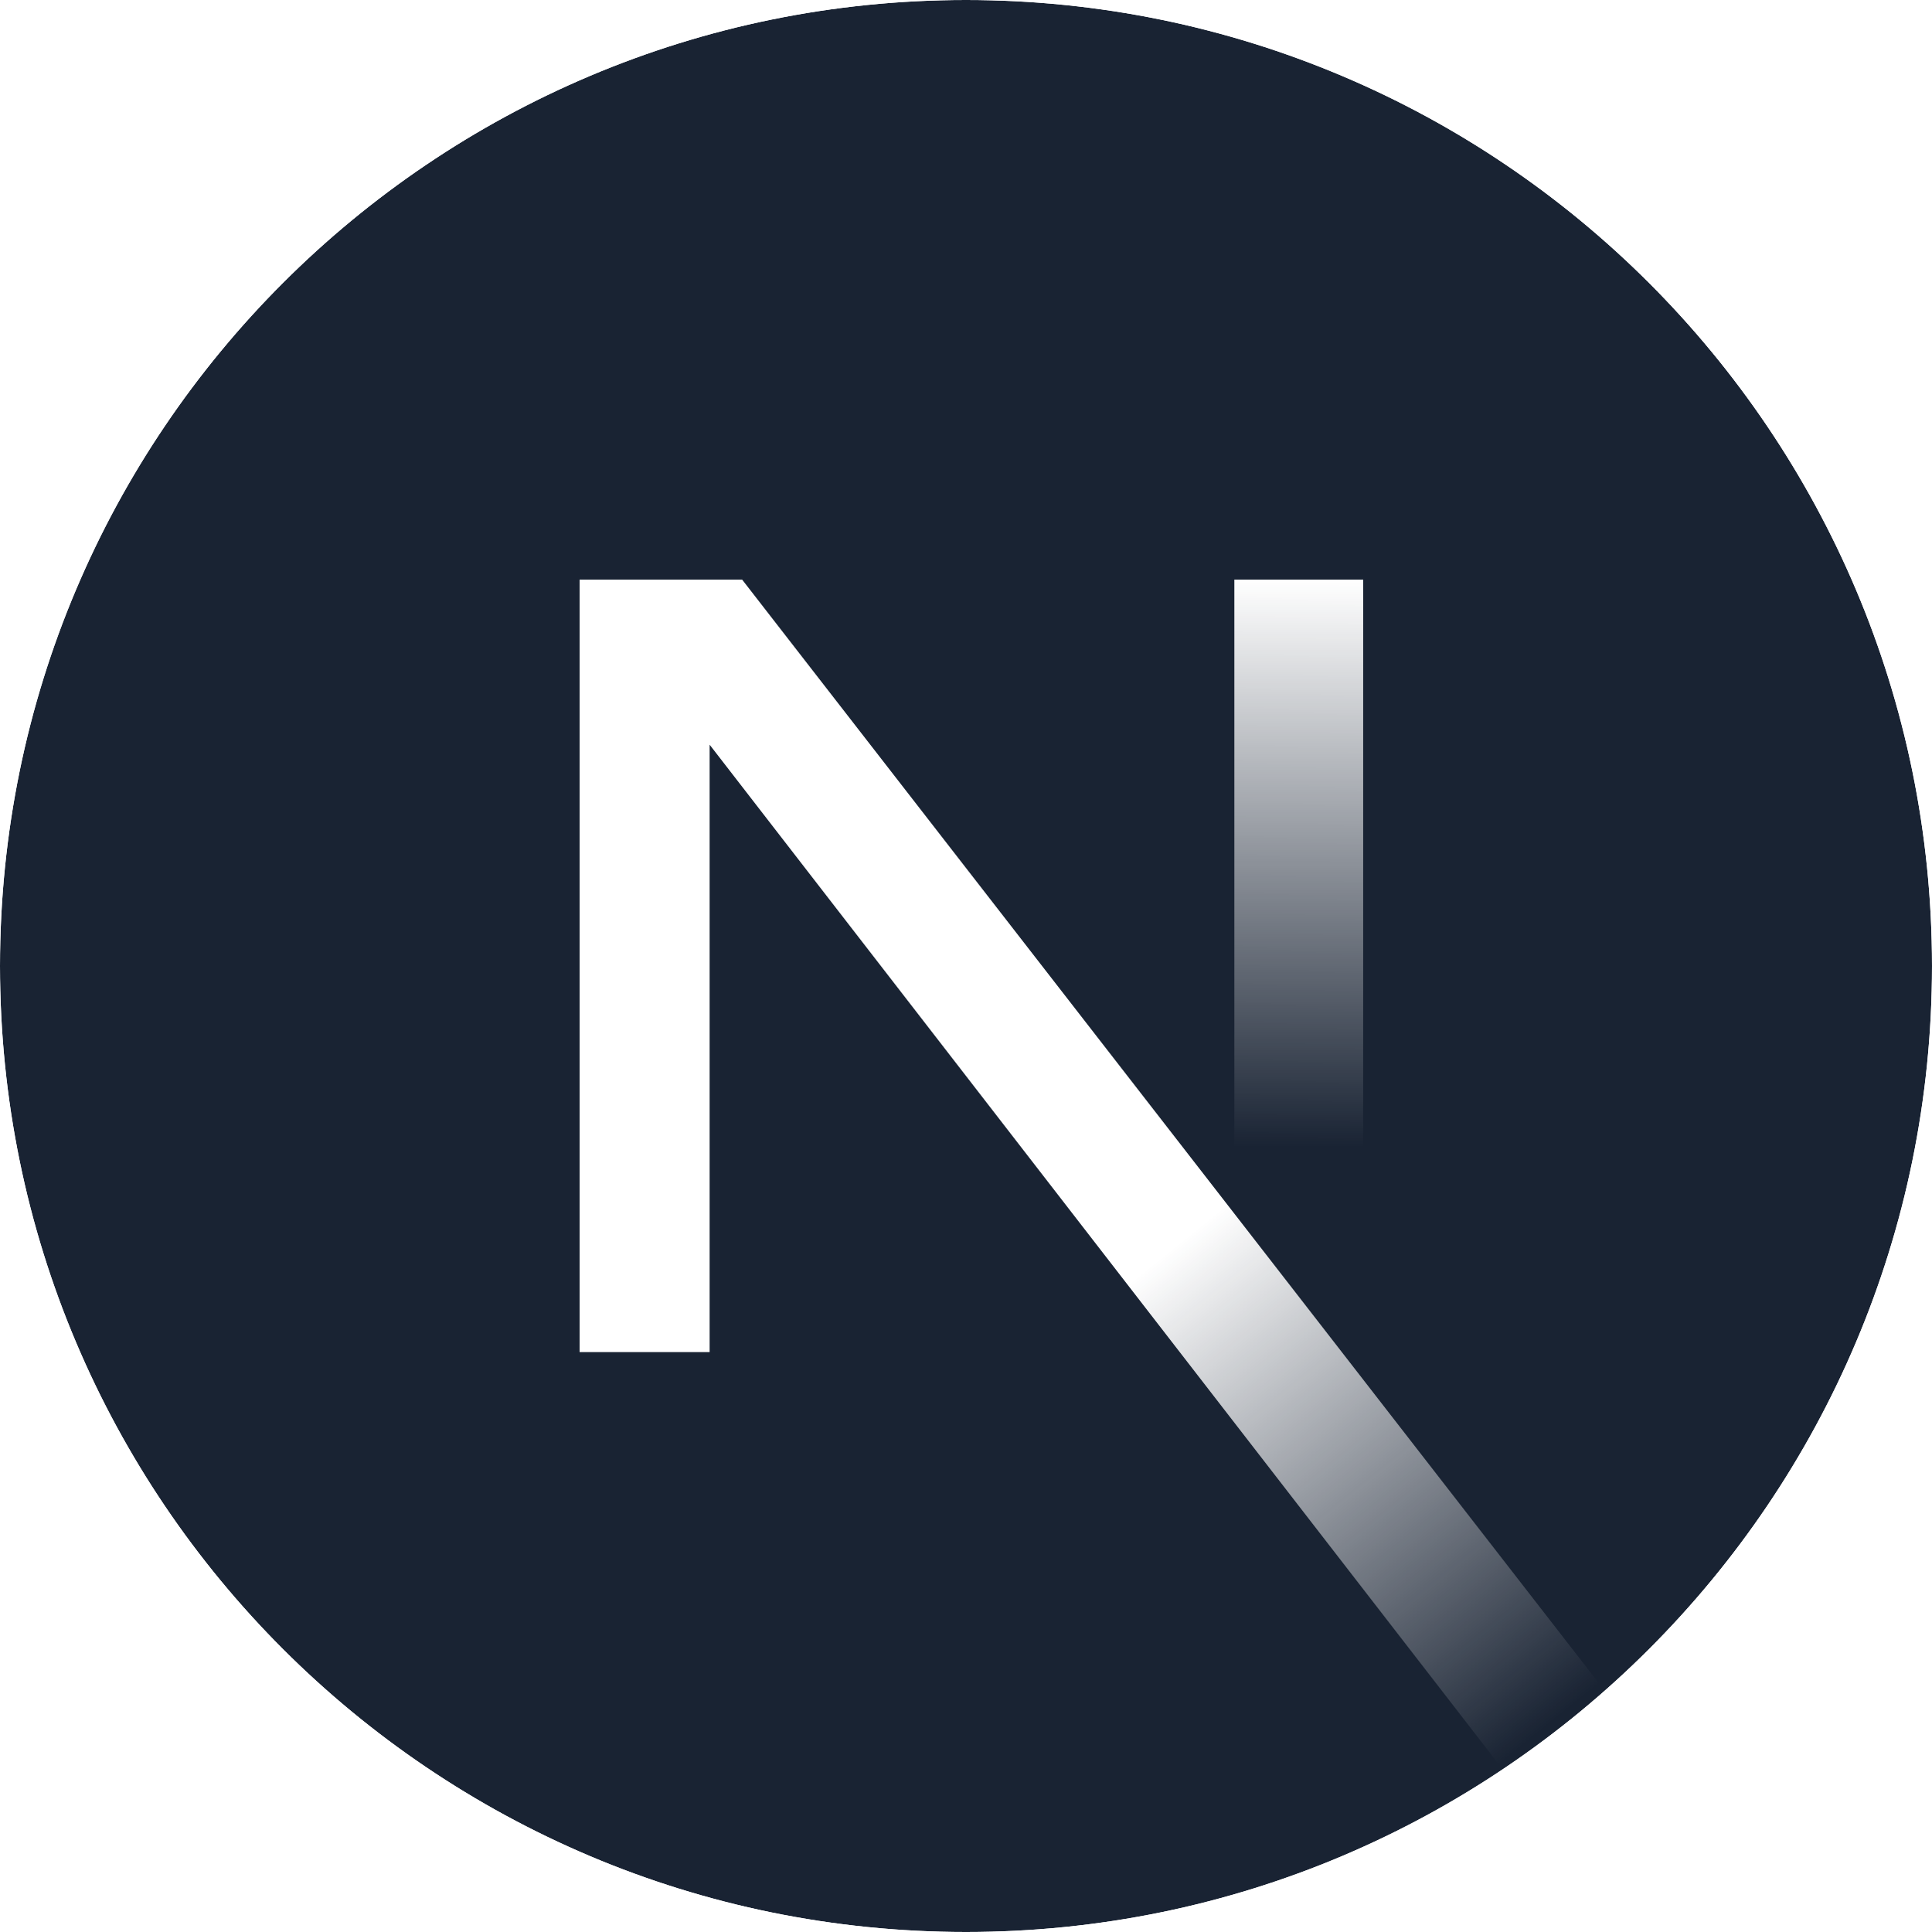
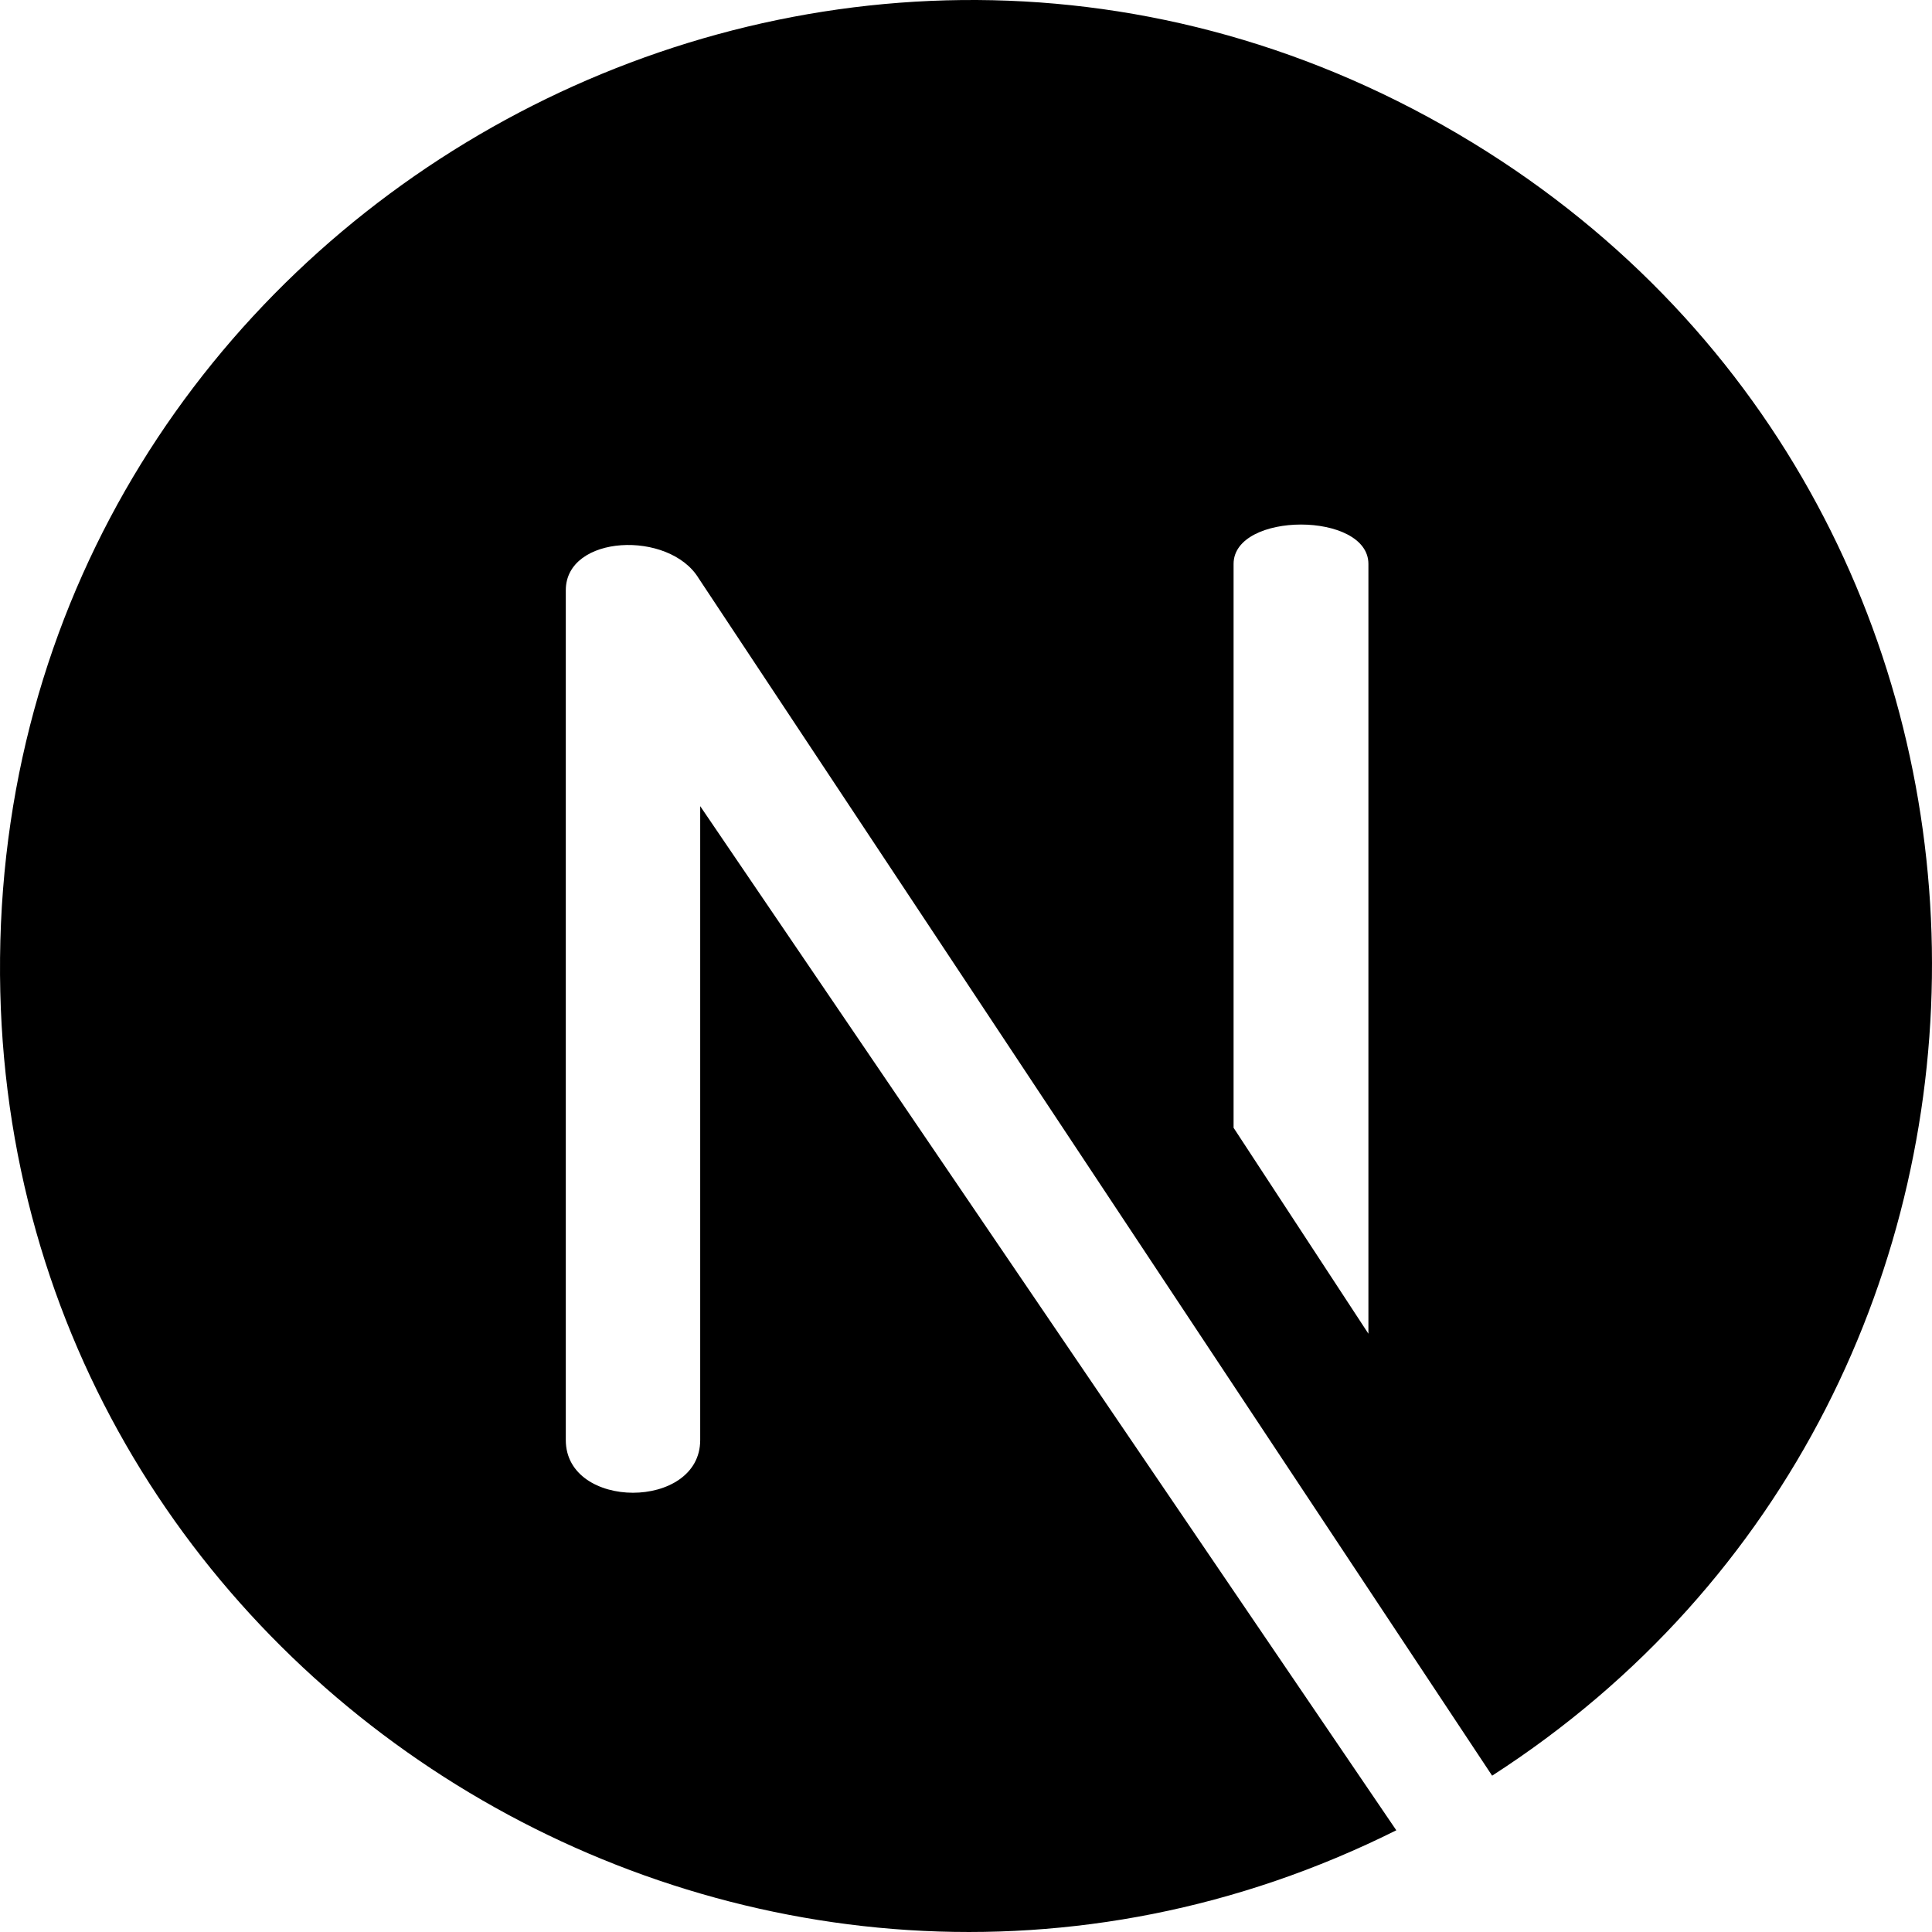
- <svg xmlns="http://www.w3.org/2000/svg" width="50" height="50" viewBox="0 0 50 50" fill="none">
-   <mask id="mask0_1479_21424" style="mask-type:alpha" maskUnits="userSpaceOnUse" x="0" y="0" width="50" height="50">
-     <path d="M25 50C38.807 50 50 38.807 50 25C50 11.193 38.807 0 25 0C11.193 0 0 11.193 0 25C0 38.807 11.193 50 25 50Z" fill="black" />
-   </mask>
-   <g mask="url(#mask0_1479_21424)">
-     <path d="M25 50C38.807 50 50 38.807 50 25C50 11.193 38.807 0 25 0C11.193 0 0 11.193 0 25C0 38.807 11.193 50 25 50Z" fill="#192333" />
-     <path d="M41.53 43.756L19.206 15H15V34.992H18.365V19.273L38.889 45.79C39.815 45.171 40.697 44.49 41.53 43.756Z" fill="url(#paint0_linear_1479_21424)" />
-     <path d="M35.279 15H31.945V35H35.279V15Z" fill="url(#paint1_linear_1479_21424)" />
-   </g>
-   <defs>
-     <linearGradient id="paint0_linear_1479_21424" x1="30.278" y1="32.361" x2="40.139" y2="44.583" gradientUnits="userSpaceOnUse">
-       <stop stop-color="white" />
-       <stop offset="1" stop-color="white" stop-opacity="0" />
-     </linearGradient>
-     <linearGradient id="paint1_linear_1479_21424" x1="33.612" y1="15" x2="33.556" y2="29.688" gradientUnits="userSpaceOnUse">
-       <stop stop-color="white" />
-       <stop offset="1" stop-color="white" stop-opacity="0" />
-     </linearGradient>
-   </defs>
+ <svg xmlns="http://www.w3.org/2000/svg" height="512" width="512">
+   <path d="m386.399 35.508c-169.339-99.569-384.514 22.042-386.386 218.374-1.828 191.717 201.063 315.545 370.021 231.163l-184.473-271.409 0 167.997c0 18.614-35.619 18.614-35.619 0v-225.212c0-14.776 27.447-15.988 35.225-3.144l210.263 317.296c157.951-101.737 155.817-338.136-9.031-435.064zm-23.756 317.939-35.732-54.577v-149.412c0-13.932 35.732-13.932 35.732 0z" />
</svg>
